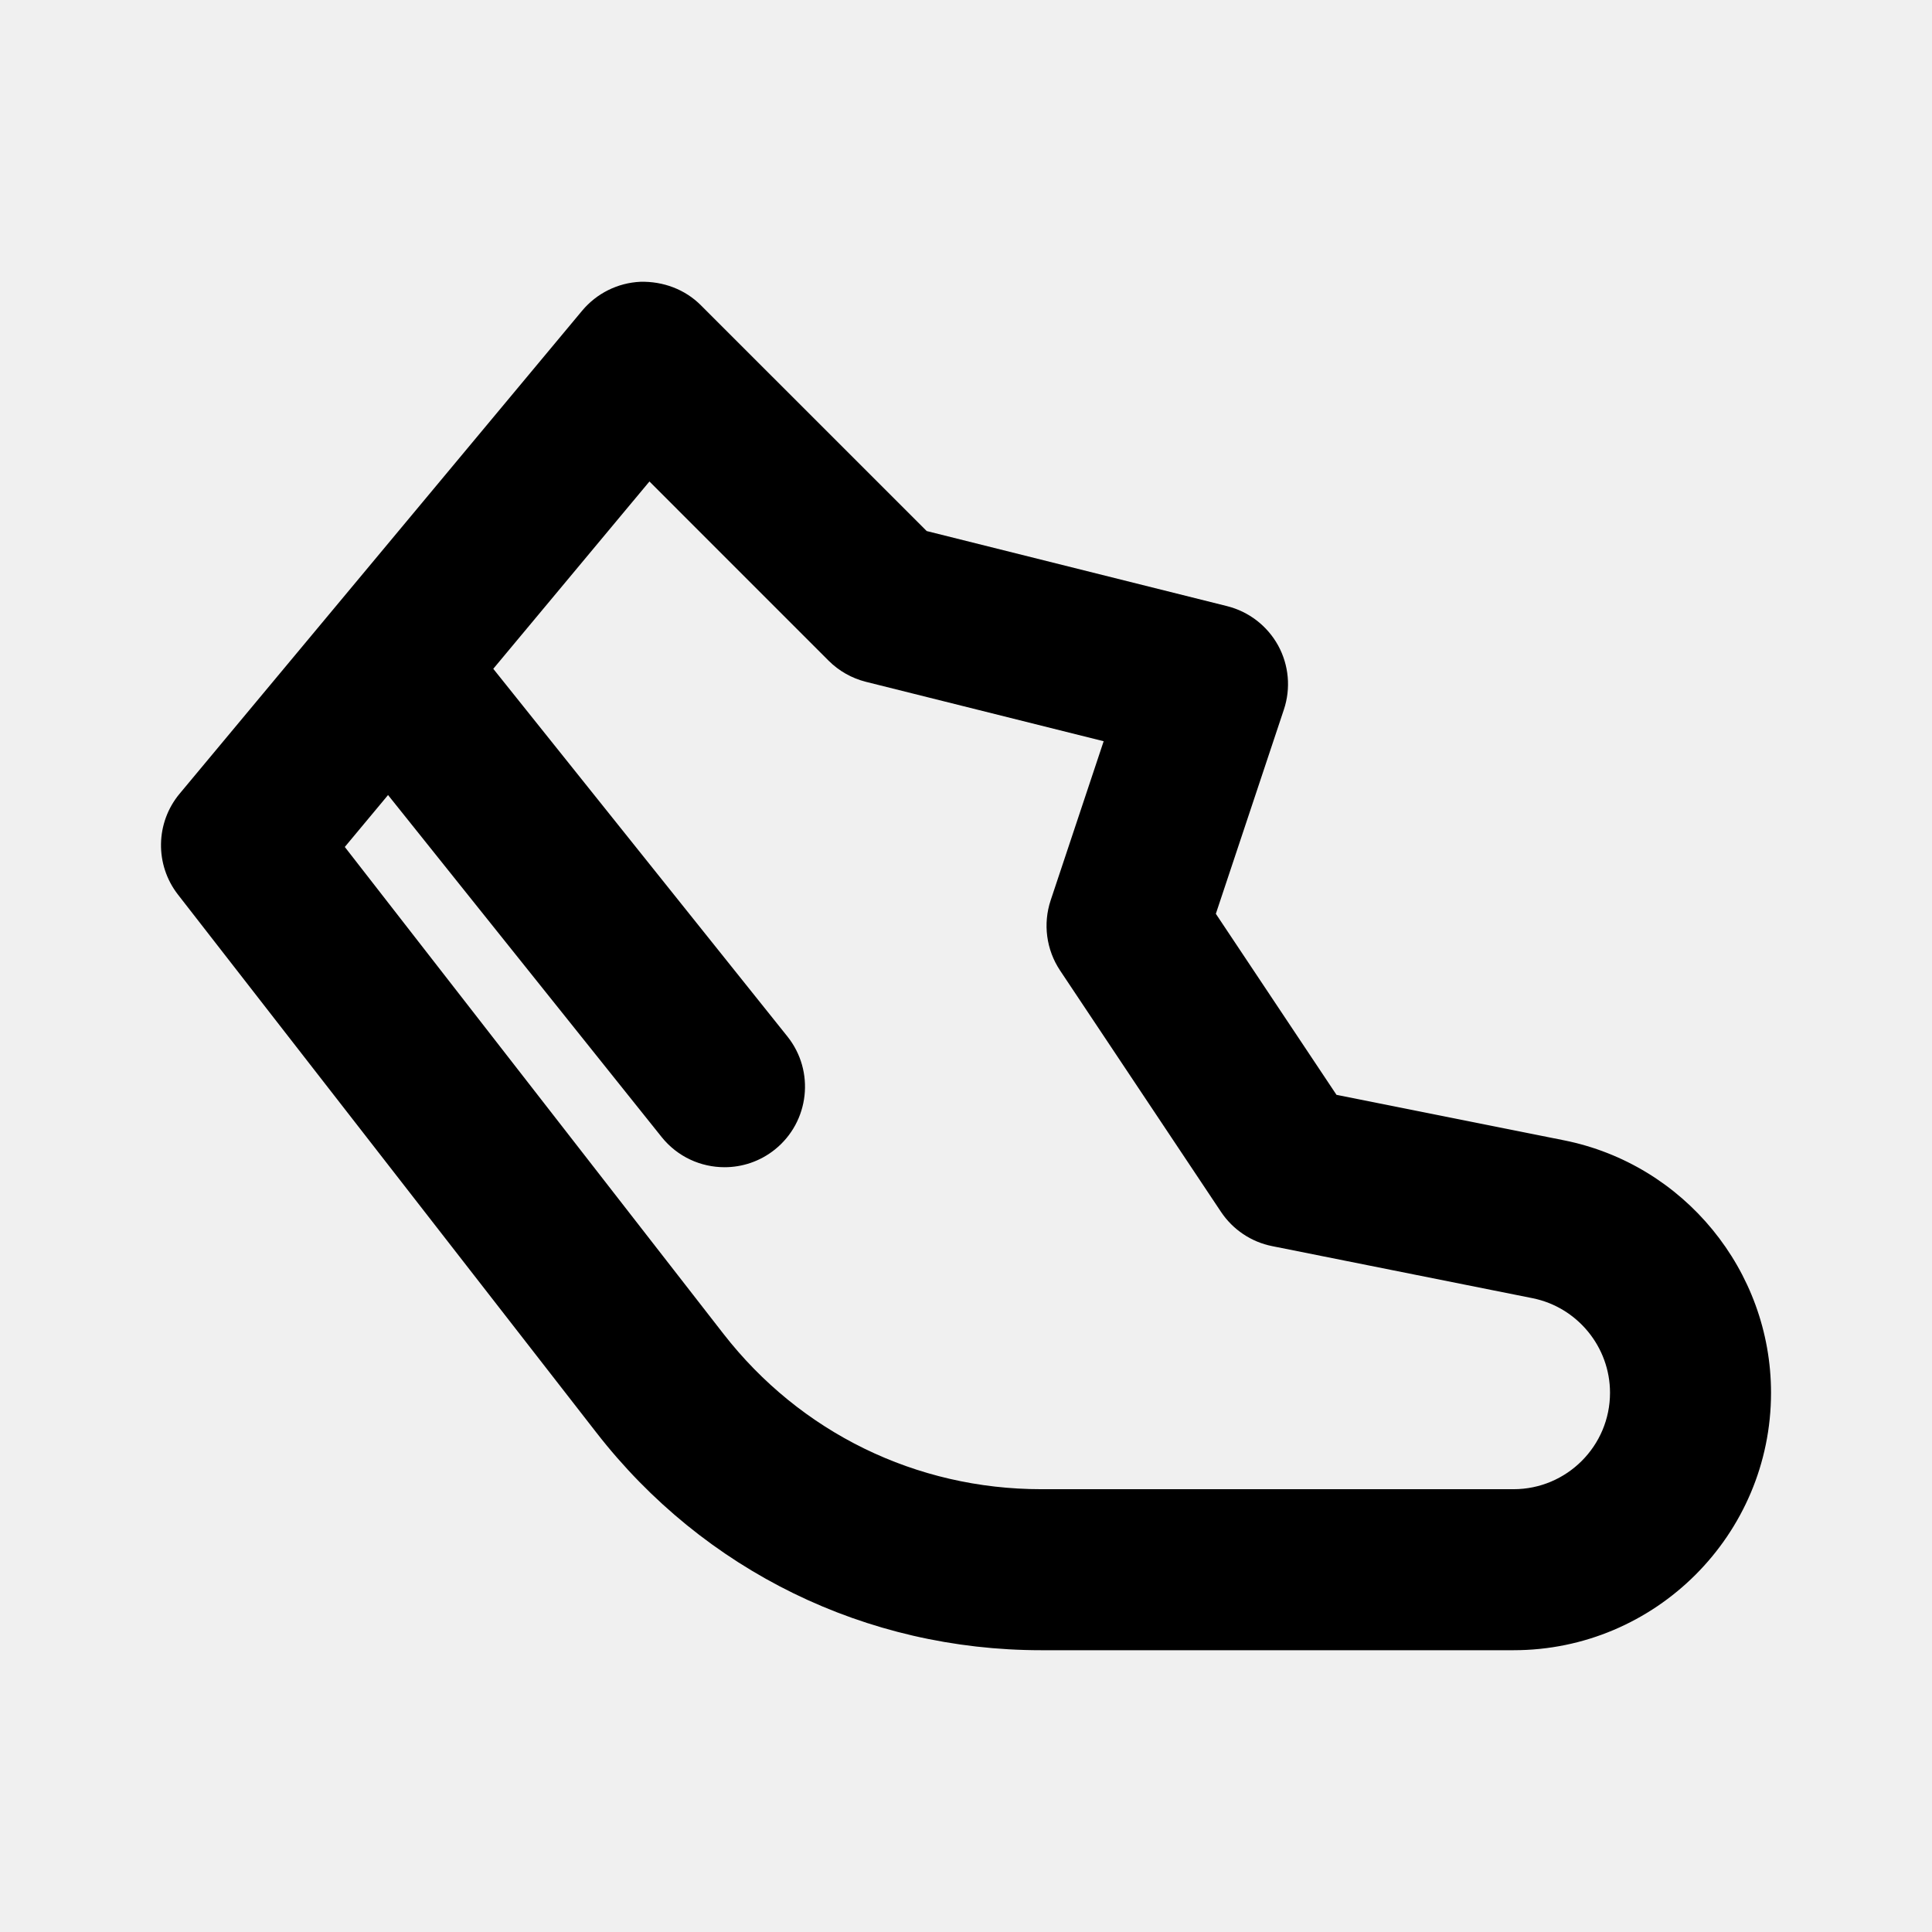
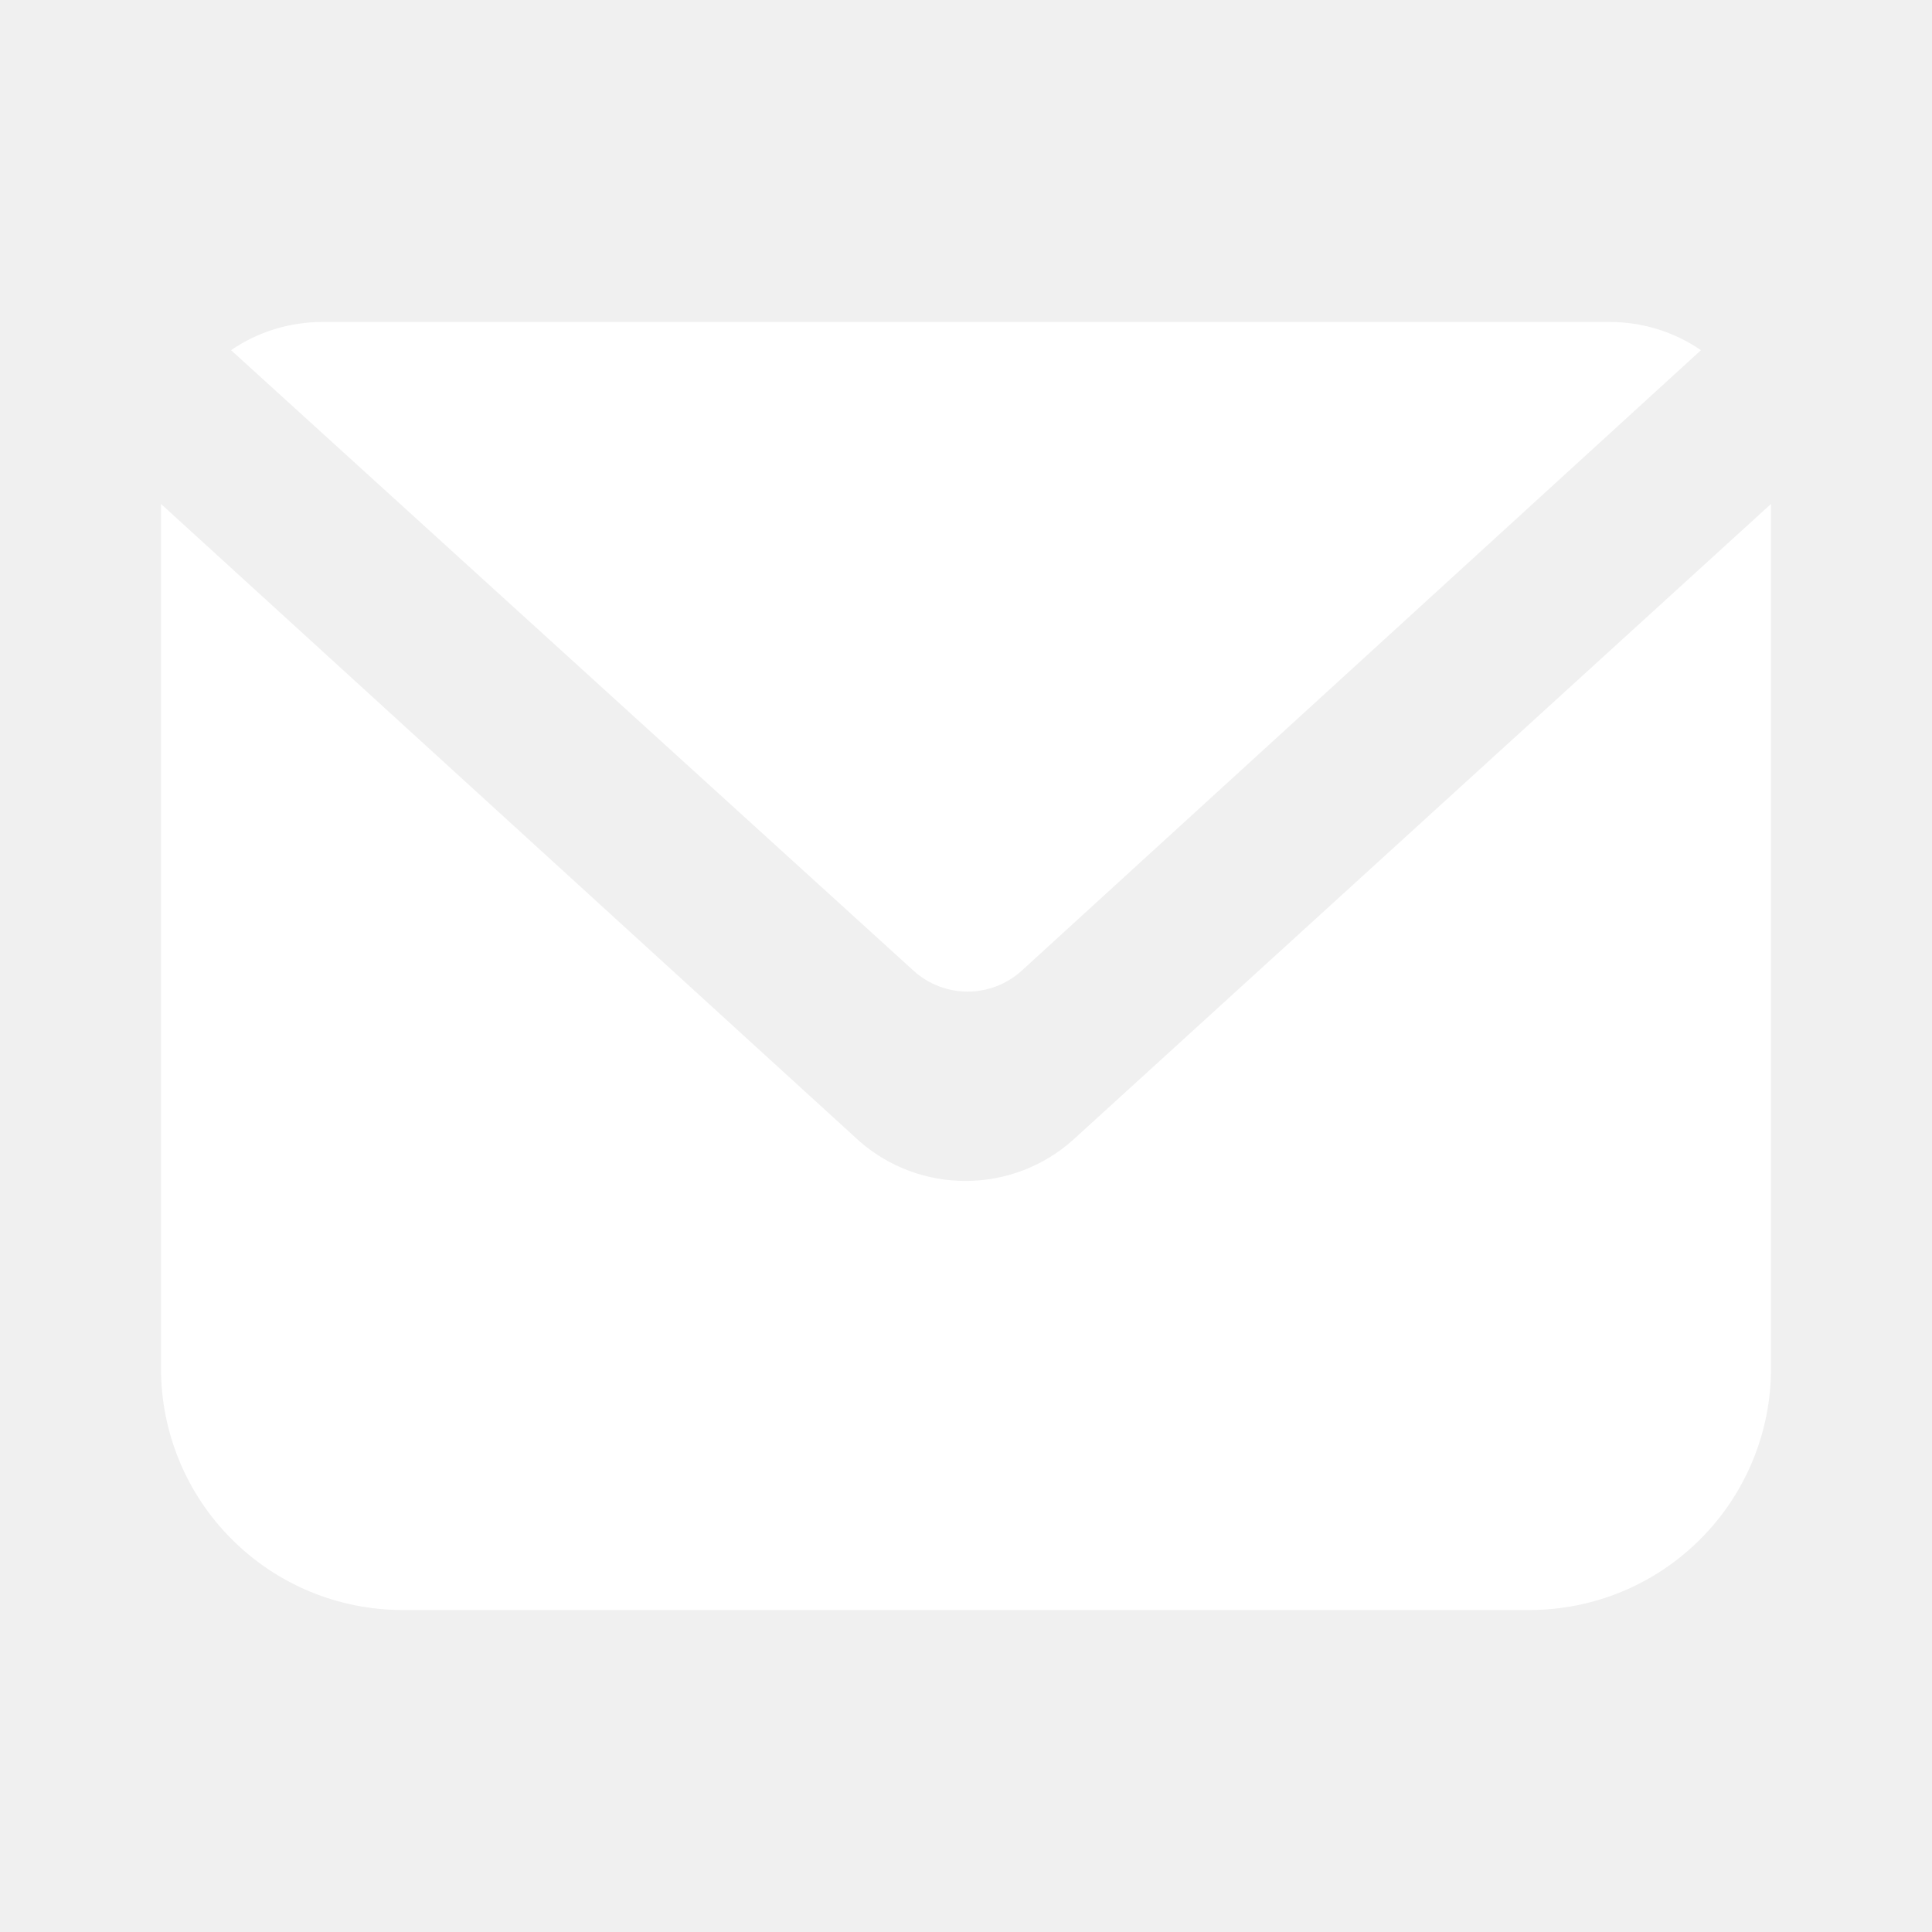
- <svg xmlns="http://www.w3.org/2000/svg" width="47" height="47" viewBox="0 0 47 47" fill="none">
-   <path d="M38.05 27.741L32.513 26.634L29.578 22.23L31.232 17.265C31.406 16.747 31.355 16.181 31.093 15.702C30.829 15.224 30.379 14.877 29.849 14.745L22.544 12.919L17.051 7.427C16.665 7.039 16.131 6.841 15.579 6.855C15.028 6.88 14.515 7.136 14.162 7.558L4.37 19.308C3.781 20.015 3.764 21.037 4.33 21.764L14.51 34.853C17.126 38.217 21.069 40.145 25.33 40.145H36.82C40.274 40.145 43.084 37.336 43.084 33.882C43.084 30.907 40.966 28.325 38.05 27.741ZM36.82 36.228H25.33C22.288 36.228 19.469 34.851 17.6 32.449L8.388 20.604L9.44 19.341L16.095 27.66C16.483 28.144 17.051 28.395 17.627 28.395C18.055 28.395 18.488 28.255 18.849 27.966C19.692 27.291 19.83 26.058 19.155 25.214L12 16.27L15.799 11.713L20.157 16.072C20.408 16.323 20.723 16.501 21.067 16.587L26.849 18.032L25.56 21.901C25.369 22.474 25.453 23.104 25.787 23.607L29.704 29.482C29.993 29.914 30.44 30.214 30.949 30.315L37.281 31.581C38.373 31.8 39.167 32.768 39.167 33.882C39.167 35.176 38.115 36.228 36.82 36.228Z" fill="black" />
+ <svg xmlns="http://www.w3.org/2000/svg" width="24" height="24" viewBox="0 0 24 24" fill="none">
+   <path d="M12.69 12.06C12.506 12.226 12.268 12.318 12.02 12.318C11.773 12.318 11.534 12.226 11.35 12.06L2.87 4.35C3.203 4.122 3.597 4 4 4H20C20.403 4 20.797 4.122 21.13 4.35L12.69 12.06Z" fill="white" />
+   <path d="M22 6.26V17C22 17.796 21.684 18.559 21.121 19.121C20.559 19.684 19.796 20 19 20H5C4.204 20 3.441 19.684 2.879 19.121C2.316 18.559 2 17.796 2 17V6.26L10.68 14.18C11.046 14.498 11.515 14.672 12 14.67C12.491 14.669 12.964 14.488 13.33 14.16L22 6.26Z" fill="white" />
</svg>
